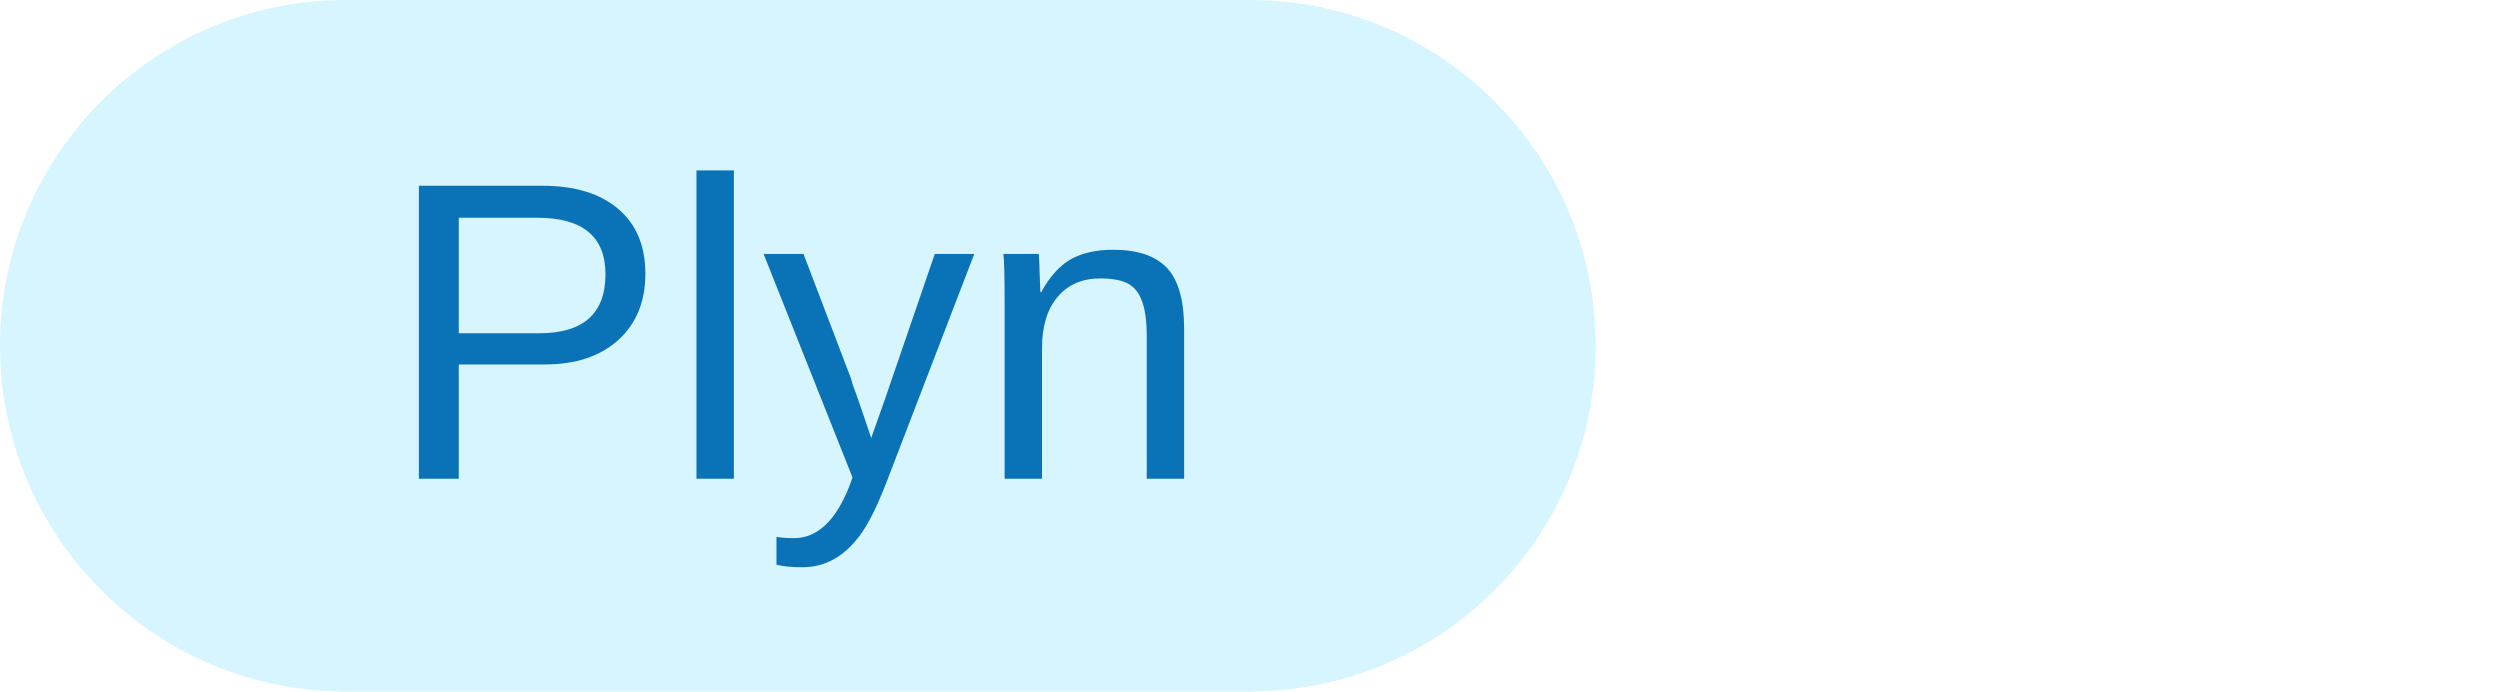
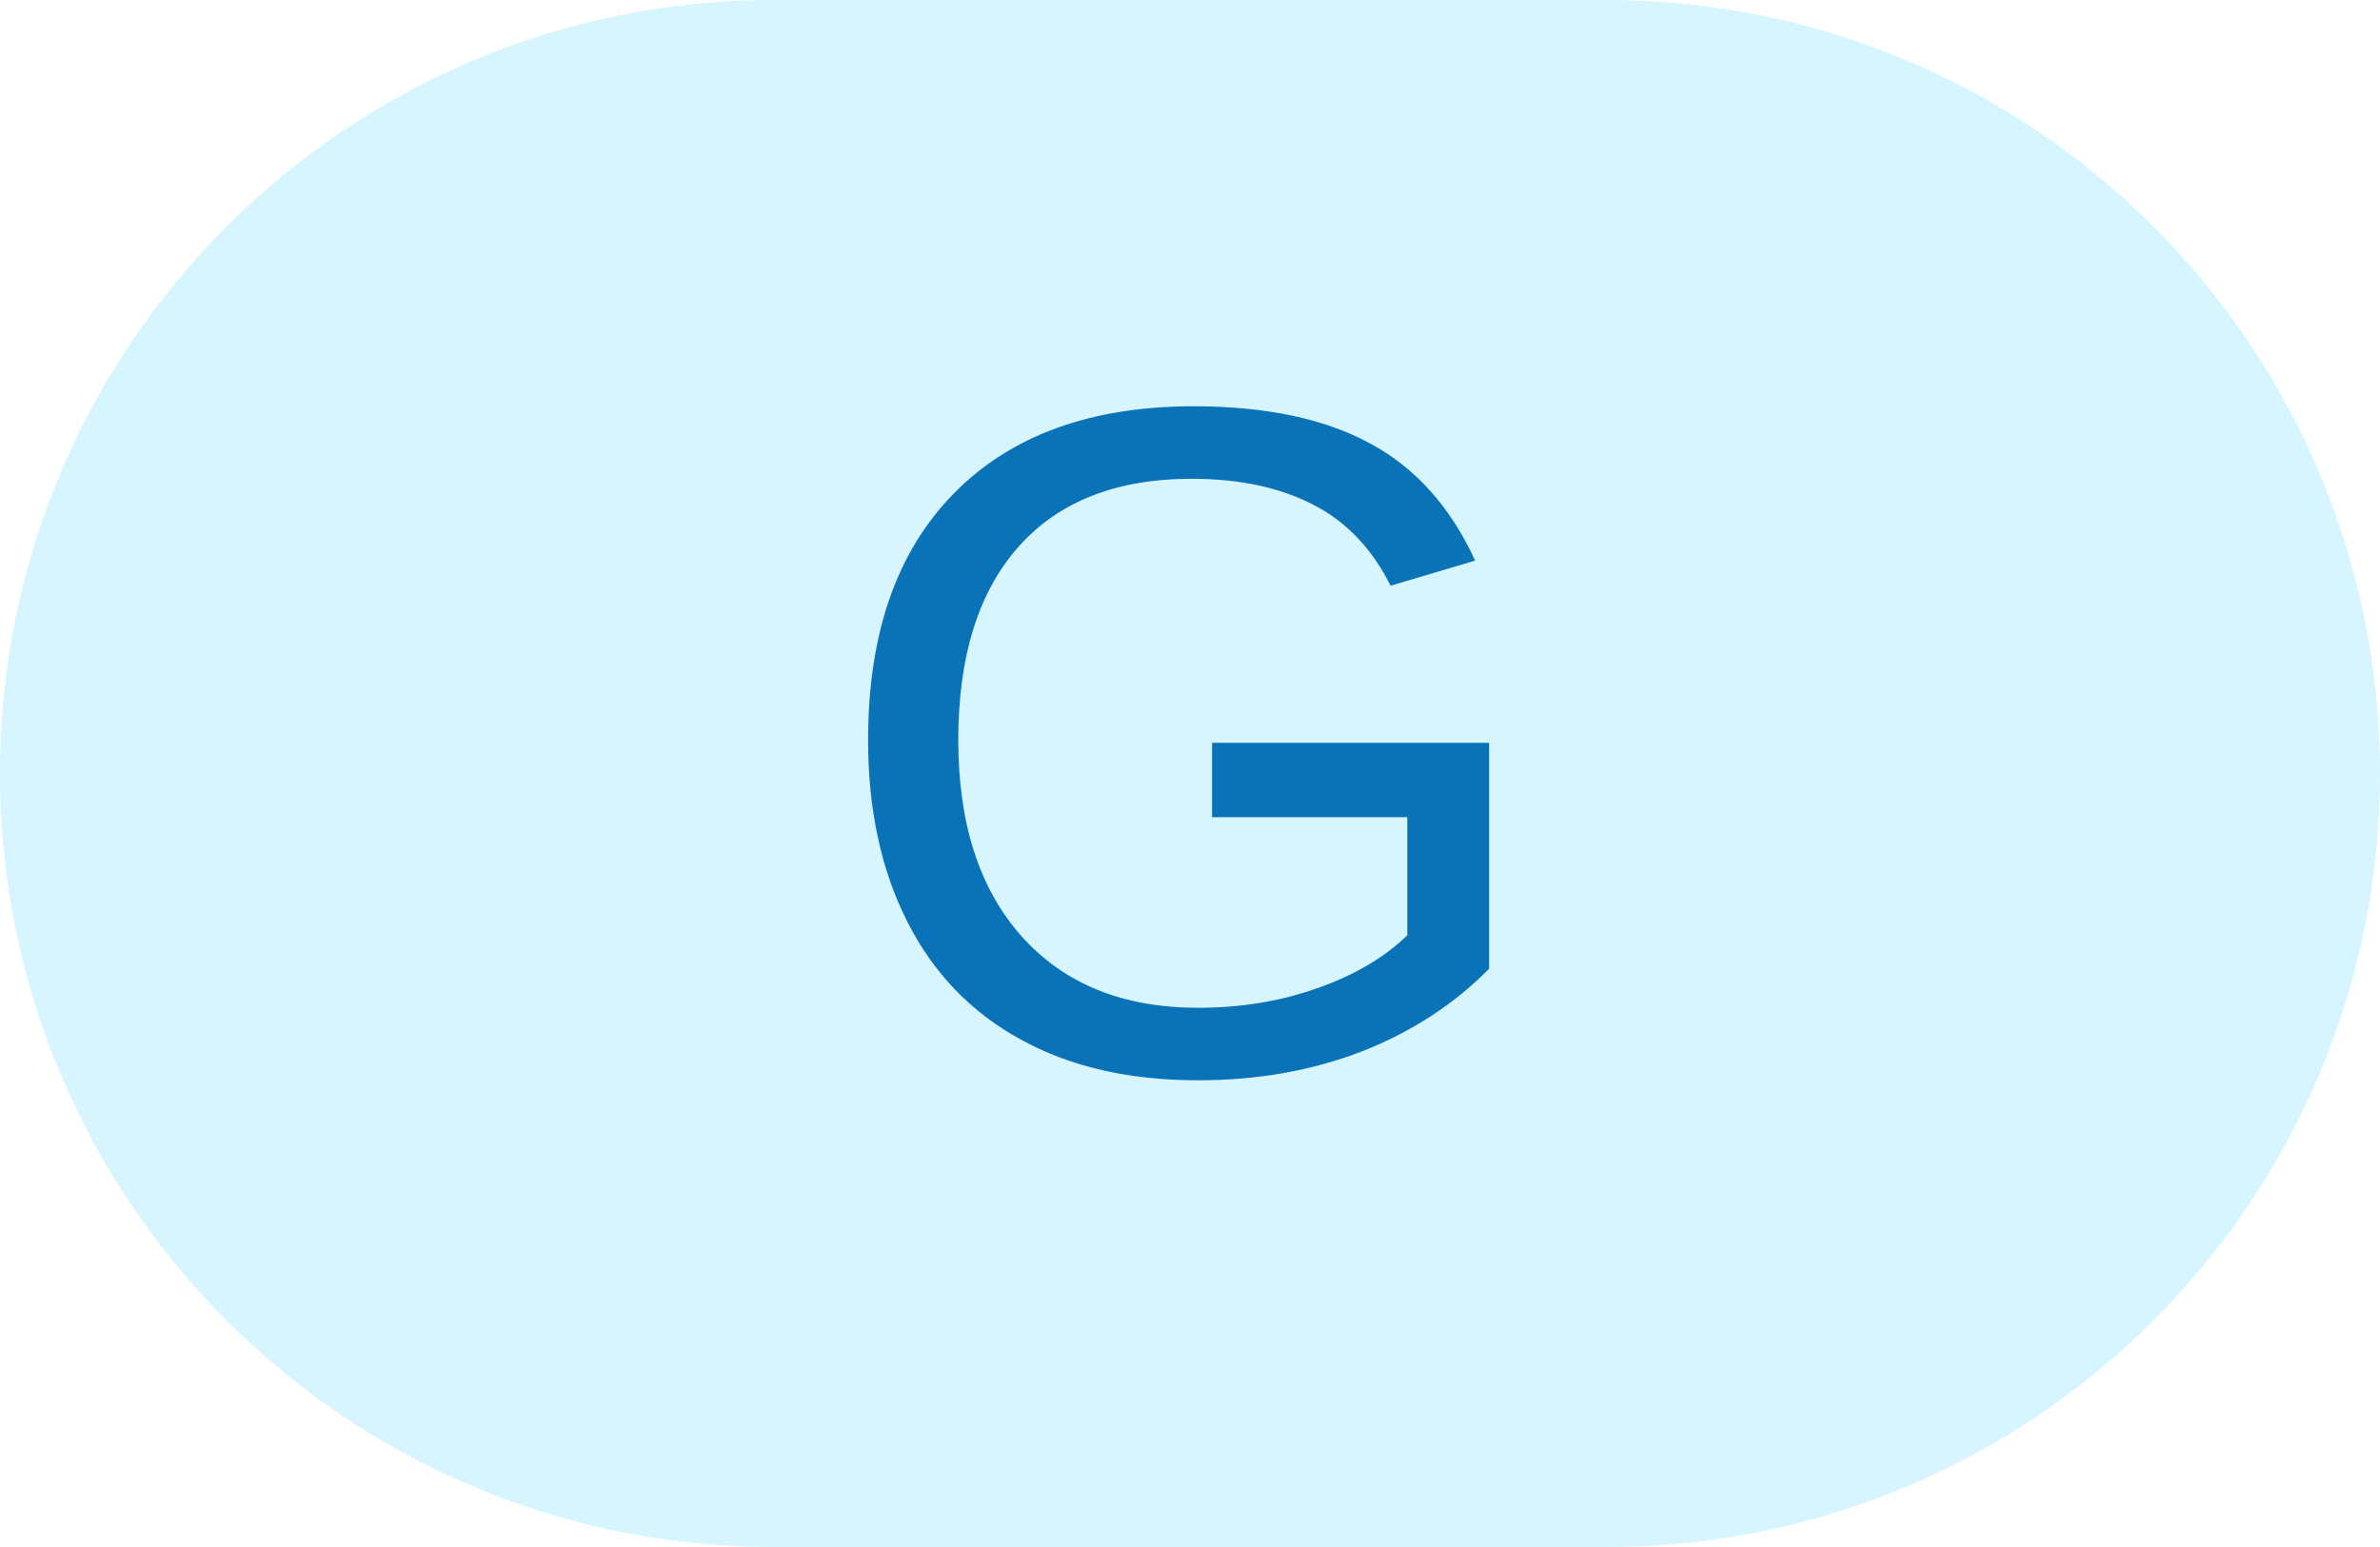
- <svg xmlns="http://www.w3.org/2000/svg" width="94" height="26">
-   <rect x="0" y="0" width="60" height="26" rx="13" ry="13" fill="#D6F5FF" />
-   <text x="30" y="18" font-family="Segoe UI, Arial, sans-serif" font-size="16" font-weight="500" fill="#0A73B7" text-anchor="middle">Plyn</text>
+ <svg xmlns="http://www.w3.org/2000/svg" width="40" height="26">
+   <rect x="0" y="0" width="40" height="26" rx="13" ry="13" fill="#D6F5FF" />
+   <text x="20" y="18" font-family="Segoe UI, Arial, sans-serif" font-size="16" font-weight="500" fill="#0A73B7" text-anchor="middle">G</text>
</svg>
